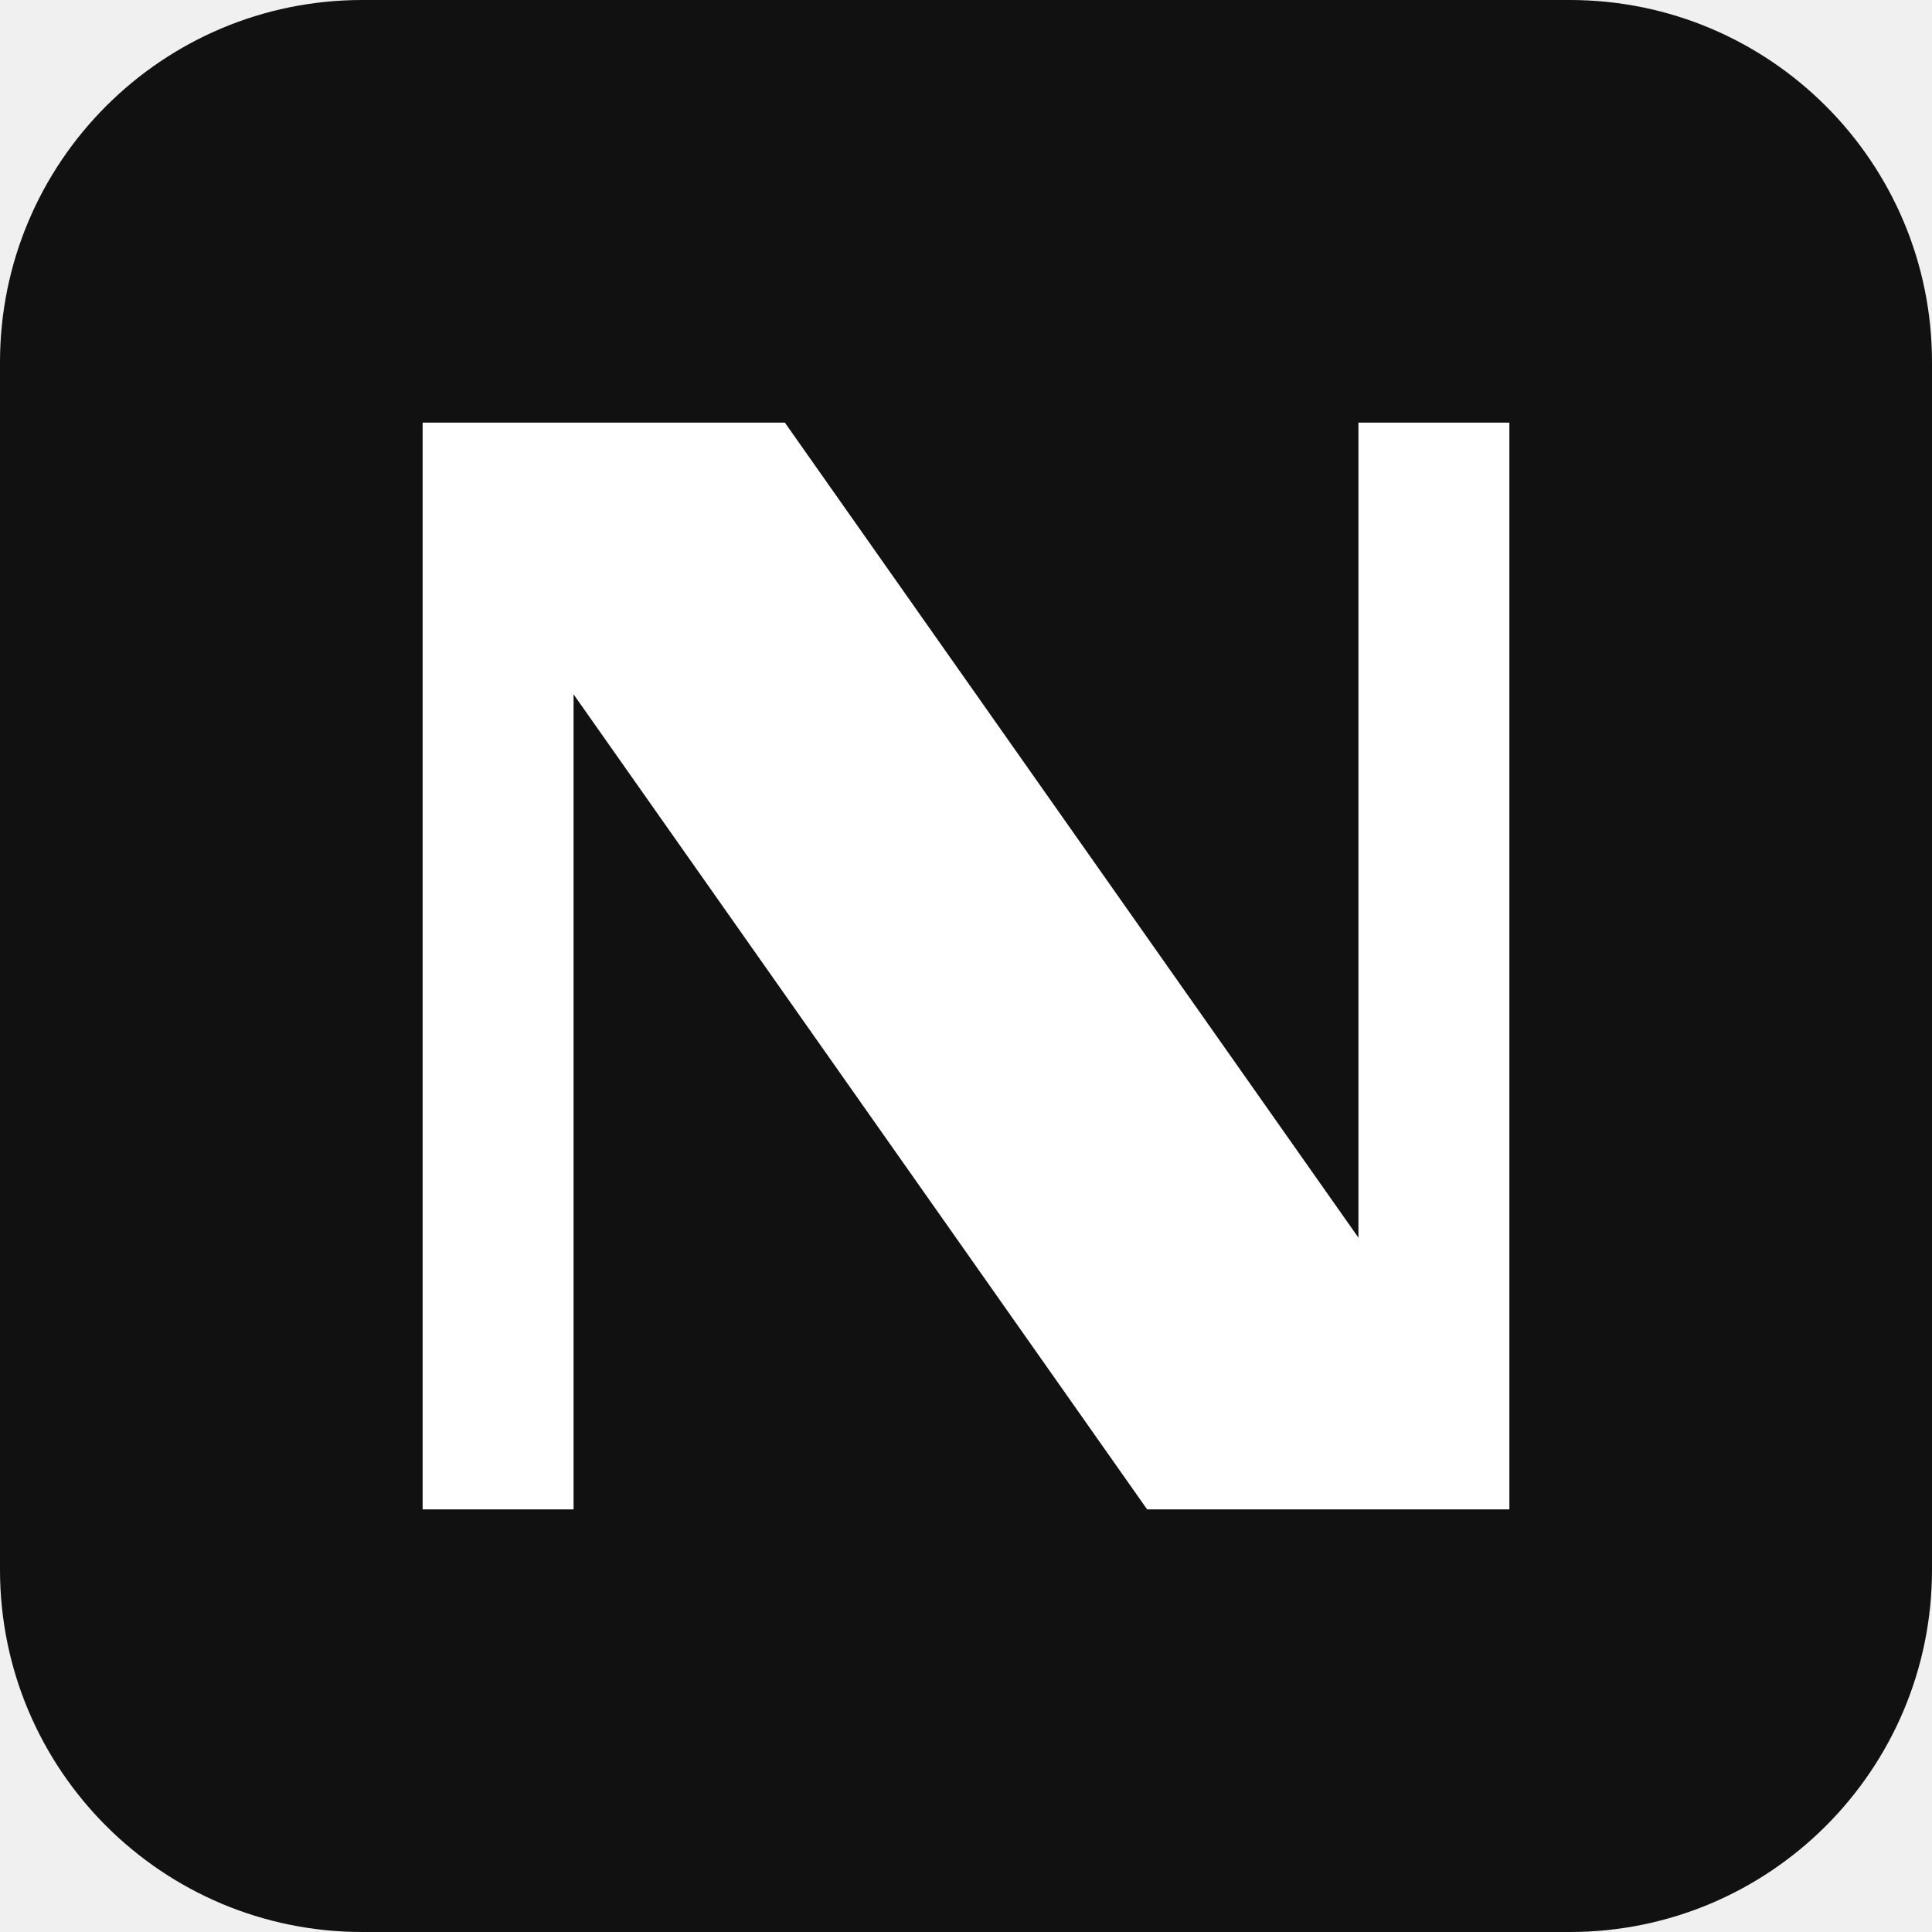
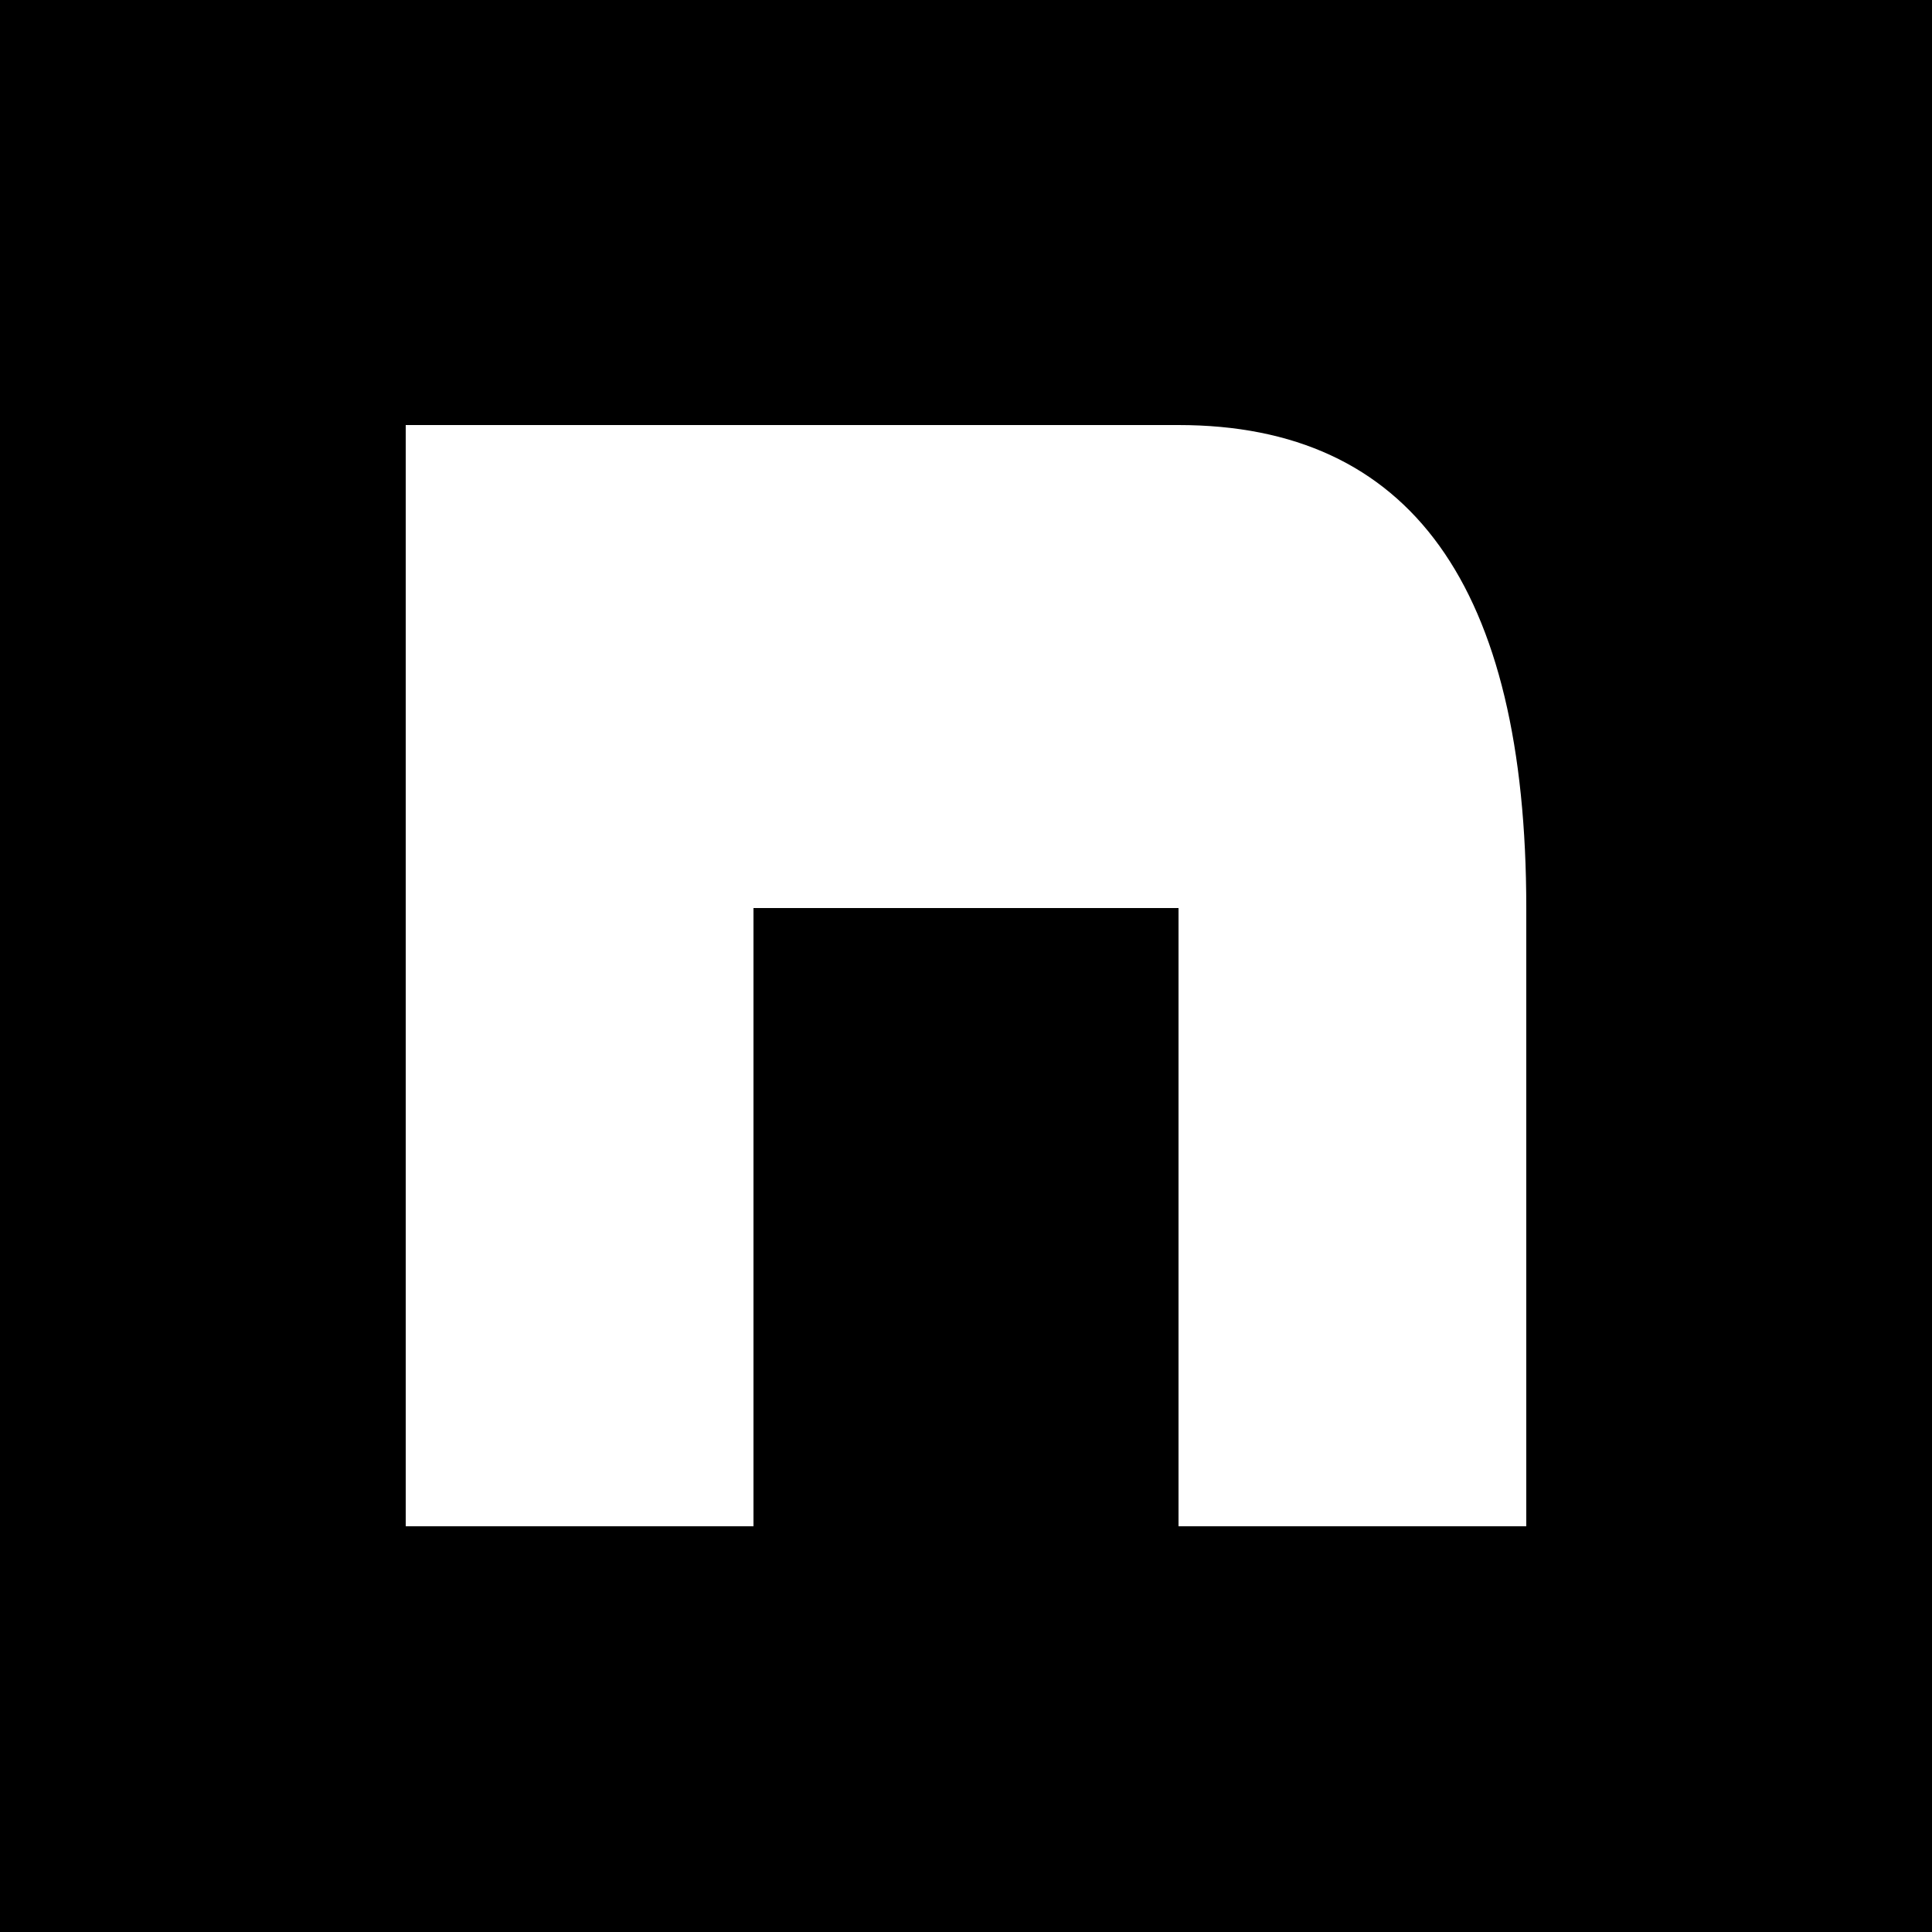
- <svg xmlns="http://www.w3.org/2000/svg" viewBox="0 0 32 32">
-   <rect width="32" height="32" rx="6" fill="#111111" />
-   <path d="M7 7 L7 25 L9.5 25 L9.5 11.5 L19 25 L25 25 L25 7 L22.5 7 L22.5 20.5 L13 7 Z" fill="white" />
+ <svg xmlns="http://www.w3.org/2000/svg" viewBox="0 0 500 500">
+   <rect width="500" height="500" fill="#000" />
+   <path d="M 105 395 L 105 110 L 305 110 Q 395 110 395 235 L 395 395 L 305 395 L 305 235 L 195 235 L 195 395 Z" fill="white" />
</svg>
